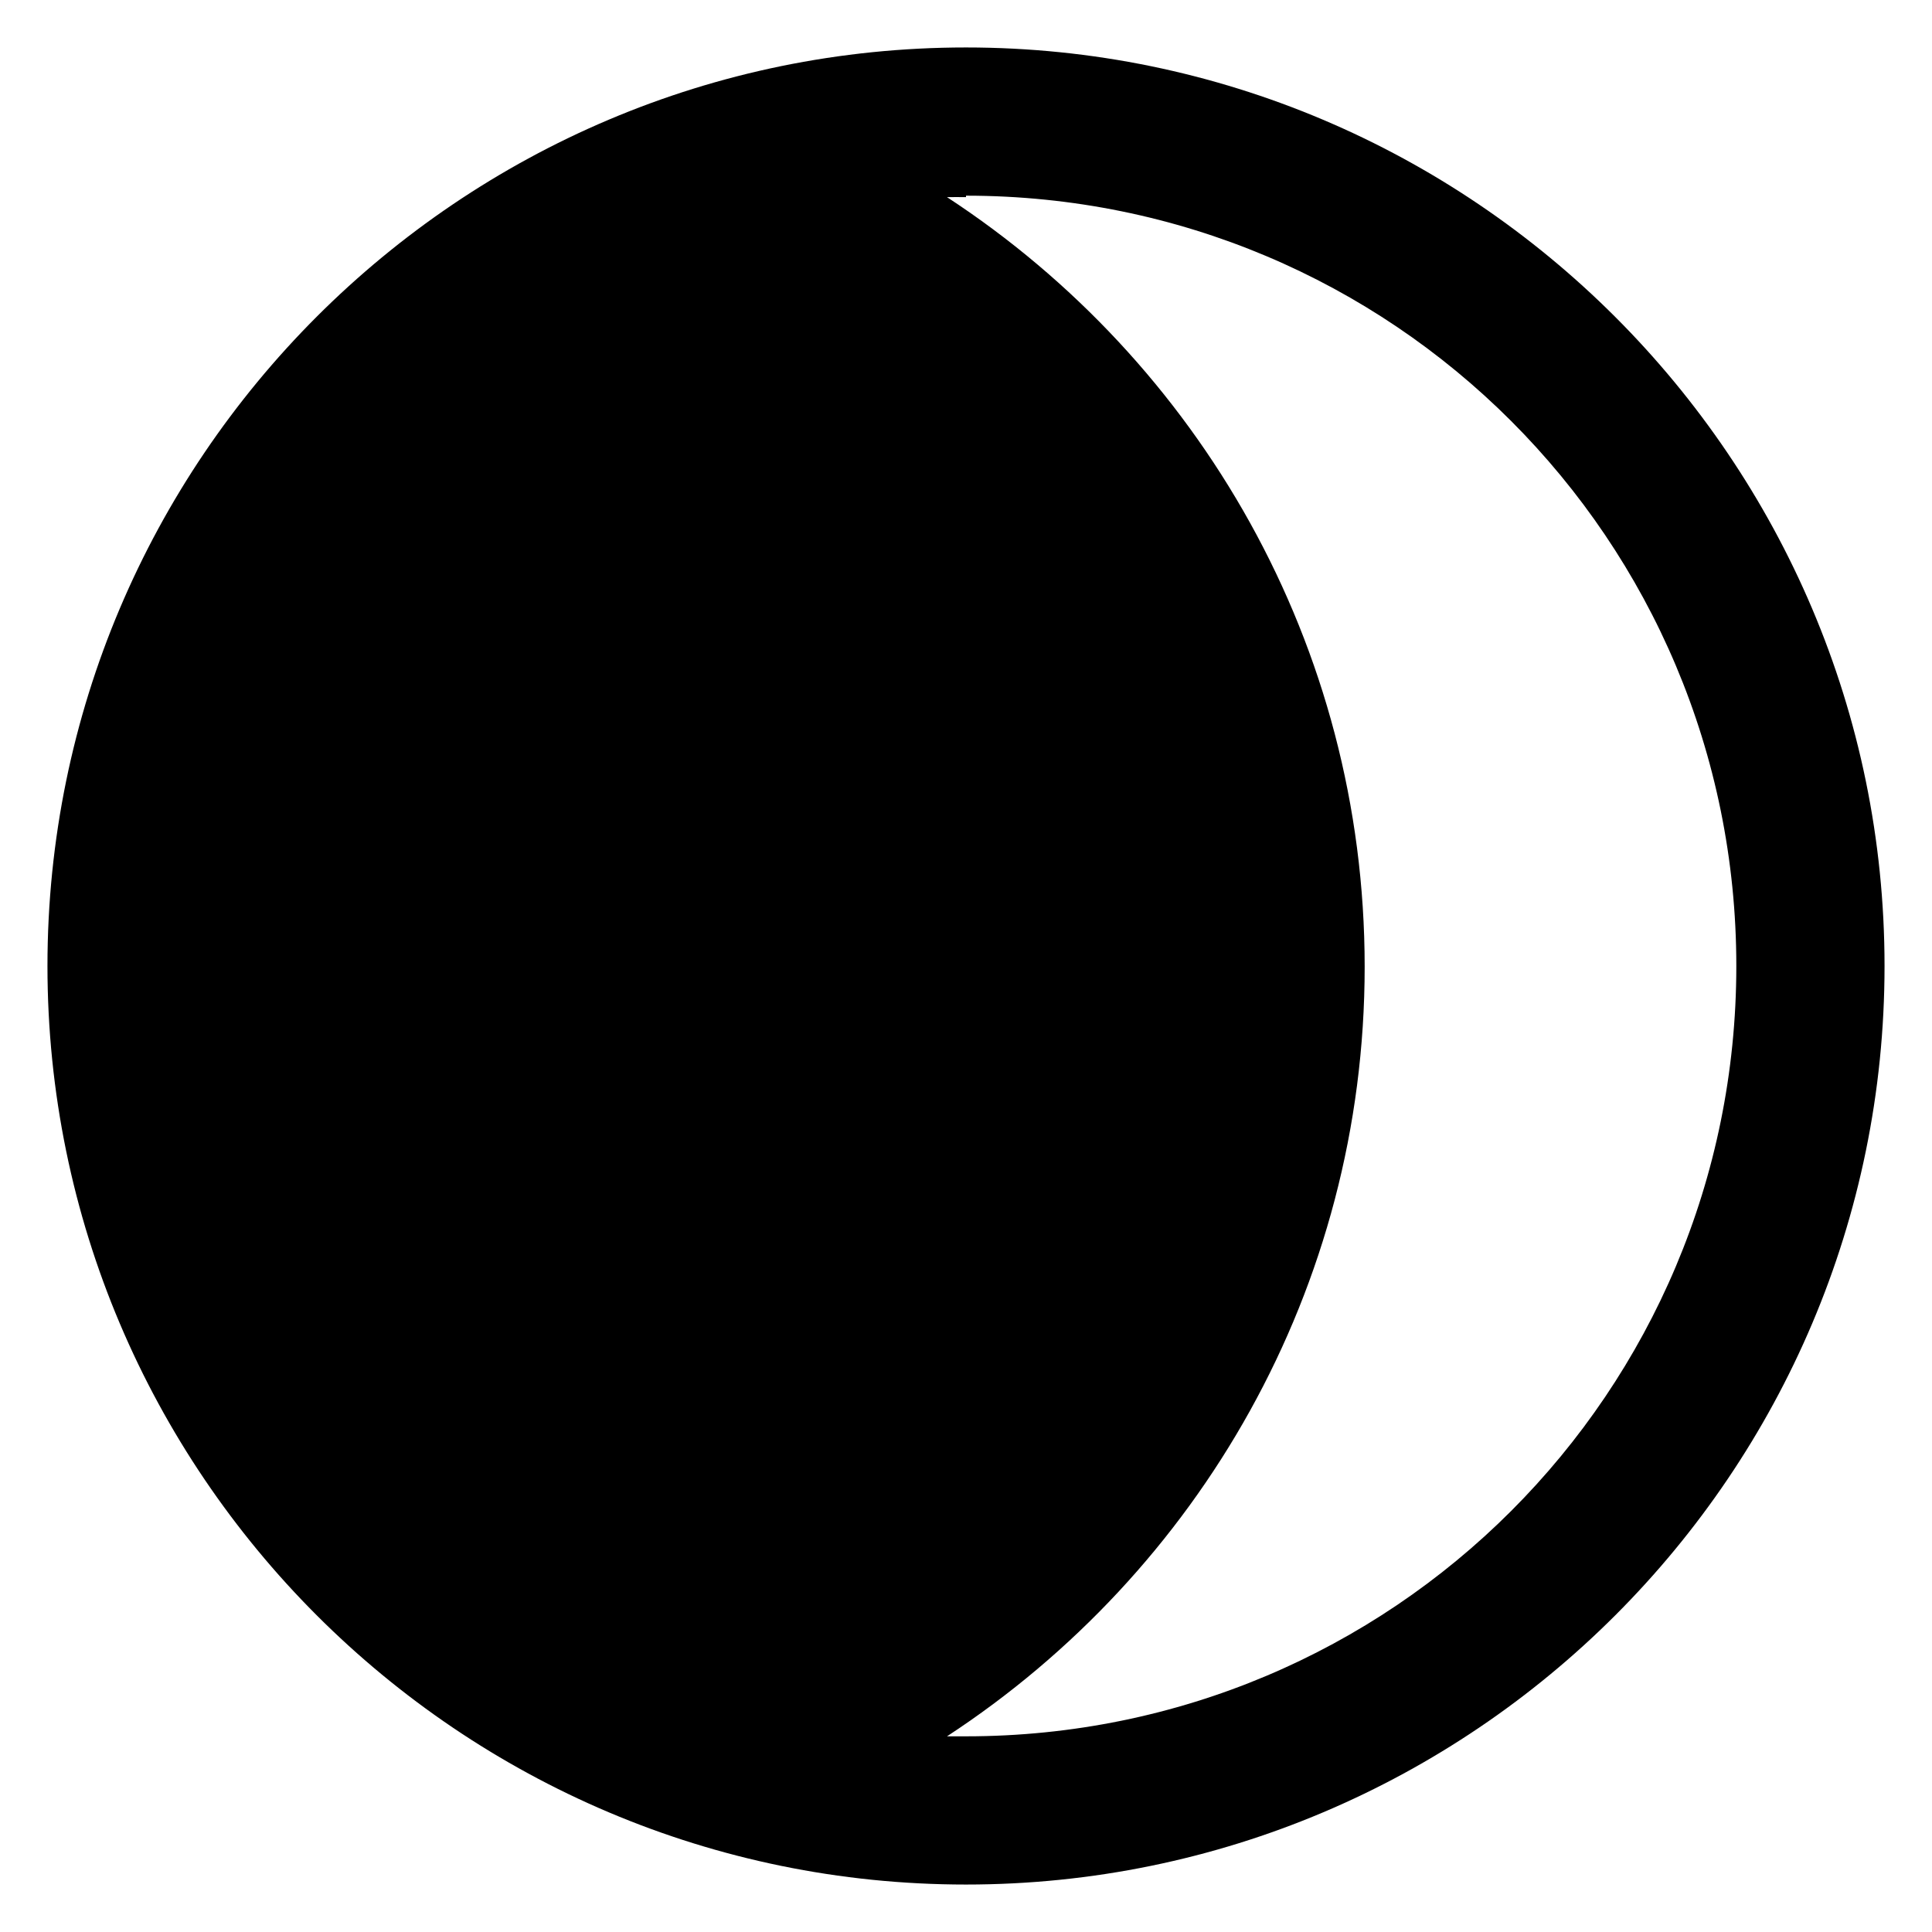
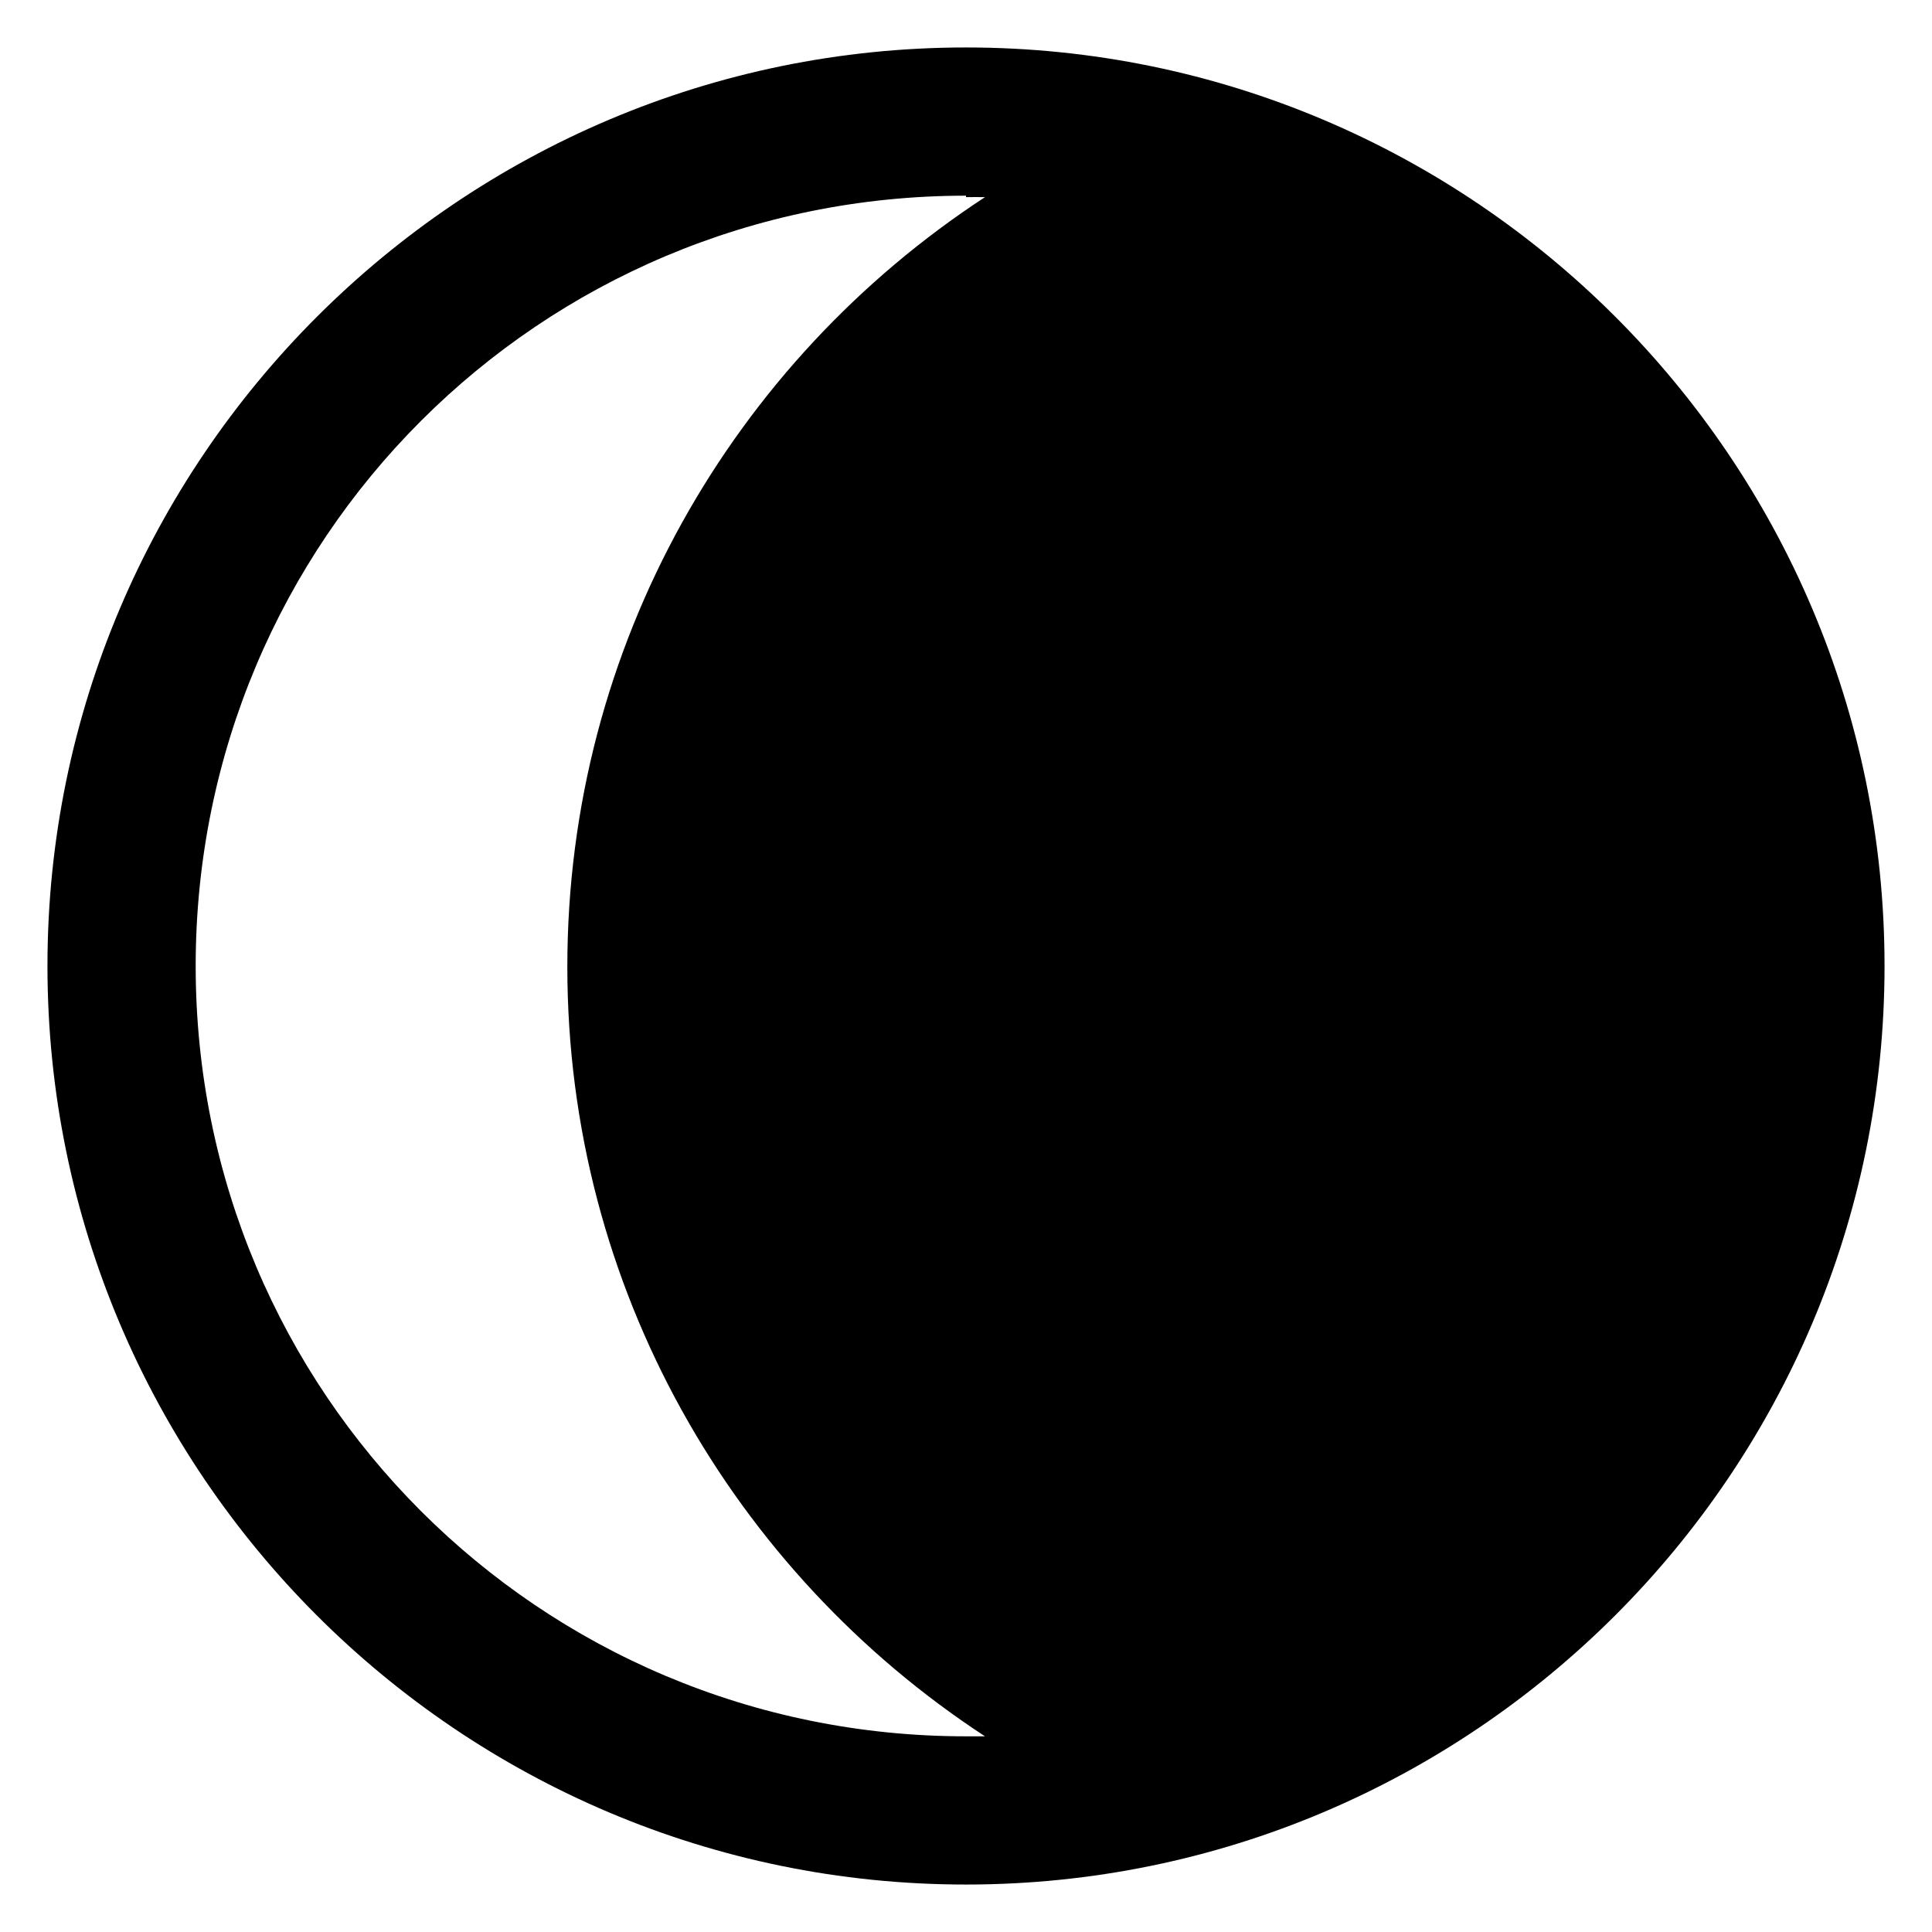
<svg xmlns="http://www.w3.org/2000/svg" width="10" height="10" version="1.1" viewBox="0 0 2.646 2.646">
-   <path d="m1.323 0.065c-0.694 0-1.258 0.564-1.258 1.258 0 0.694 0.564 1.258 1.258 1.258s1.258-0.564 1.258-1.258c0-0.694-0.565-1.258-1.258-1.258zm0 0.203c0.584 0 1.055 0.471 1.055 1.055 0 0.584-0.471 1.055-1.055 1.055h-0.026c0.344-0.225 0.572-0.613 0.572-1.054 0-0.441-0.228-0.829-0.572-1.054 0.009-2.6459e-4 0.017 0 0.026 0z" />
+   <path d="m1.323 0.065c0.694 0 1.258 0.564 1.258 1.258 0 0.694-0.564 1.258-1.258 1.258-0.694 0-1.258-0.564-1.258-1.258 0-0.694 0.565-1.258 1.258-1.258zm0 0.203c-0.584 0-1.055 0.471-1.055 1.055 0 0.584 0.471 1.055 1.055 1.055h0.026c-0.344-0.225-0.572-0.613-0.572-1.054 0-0.441 0.228-0.829 0.572-1.054-0.009-2.6459e-4 -0.017 0-0.026 0z" />
</svg>
